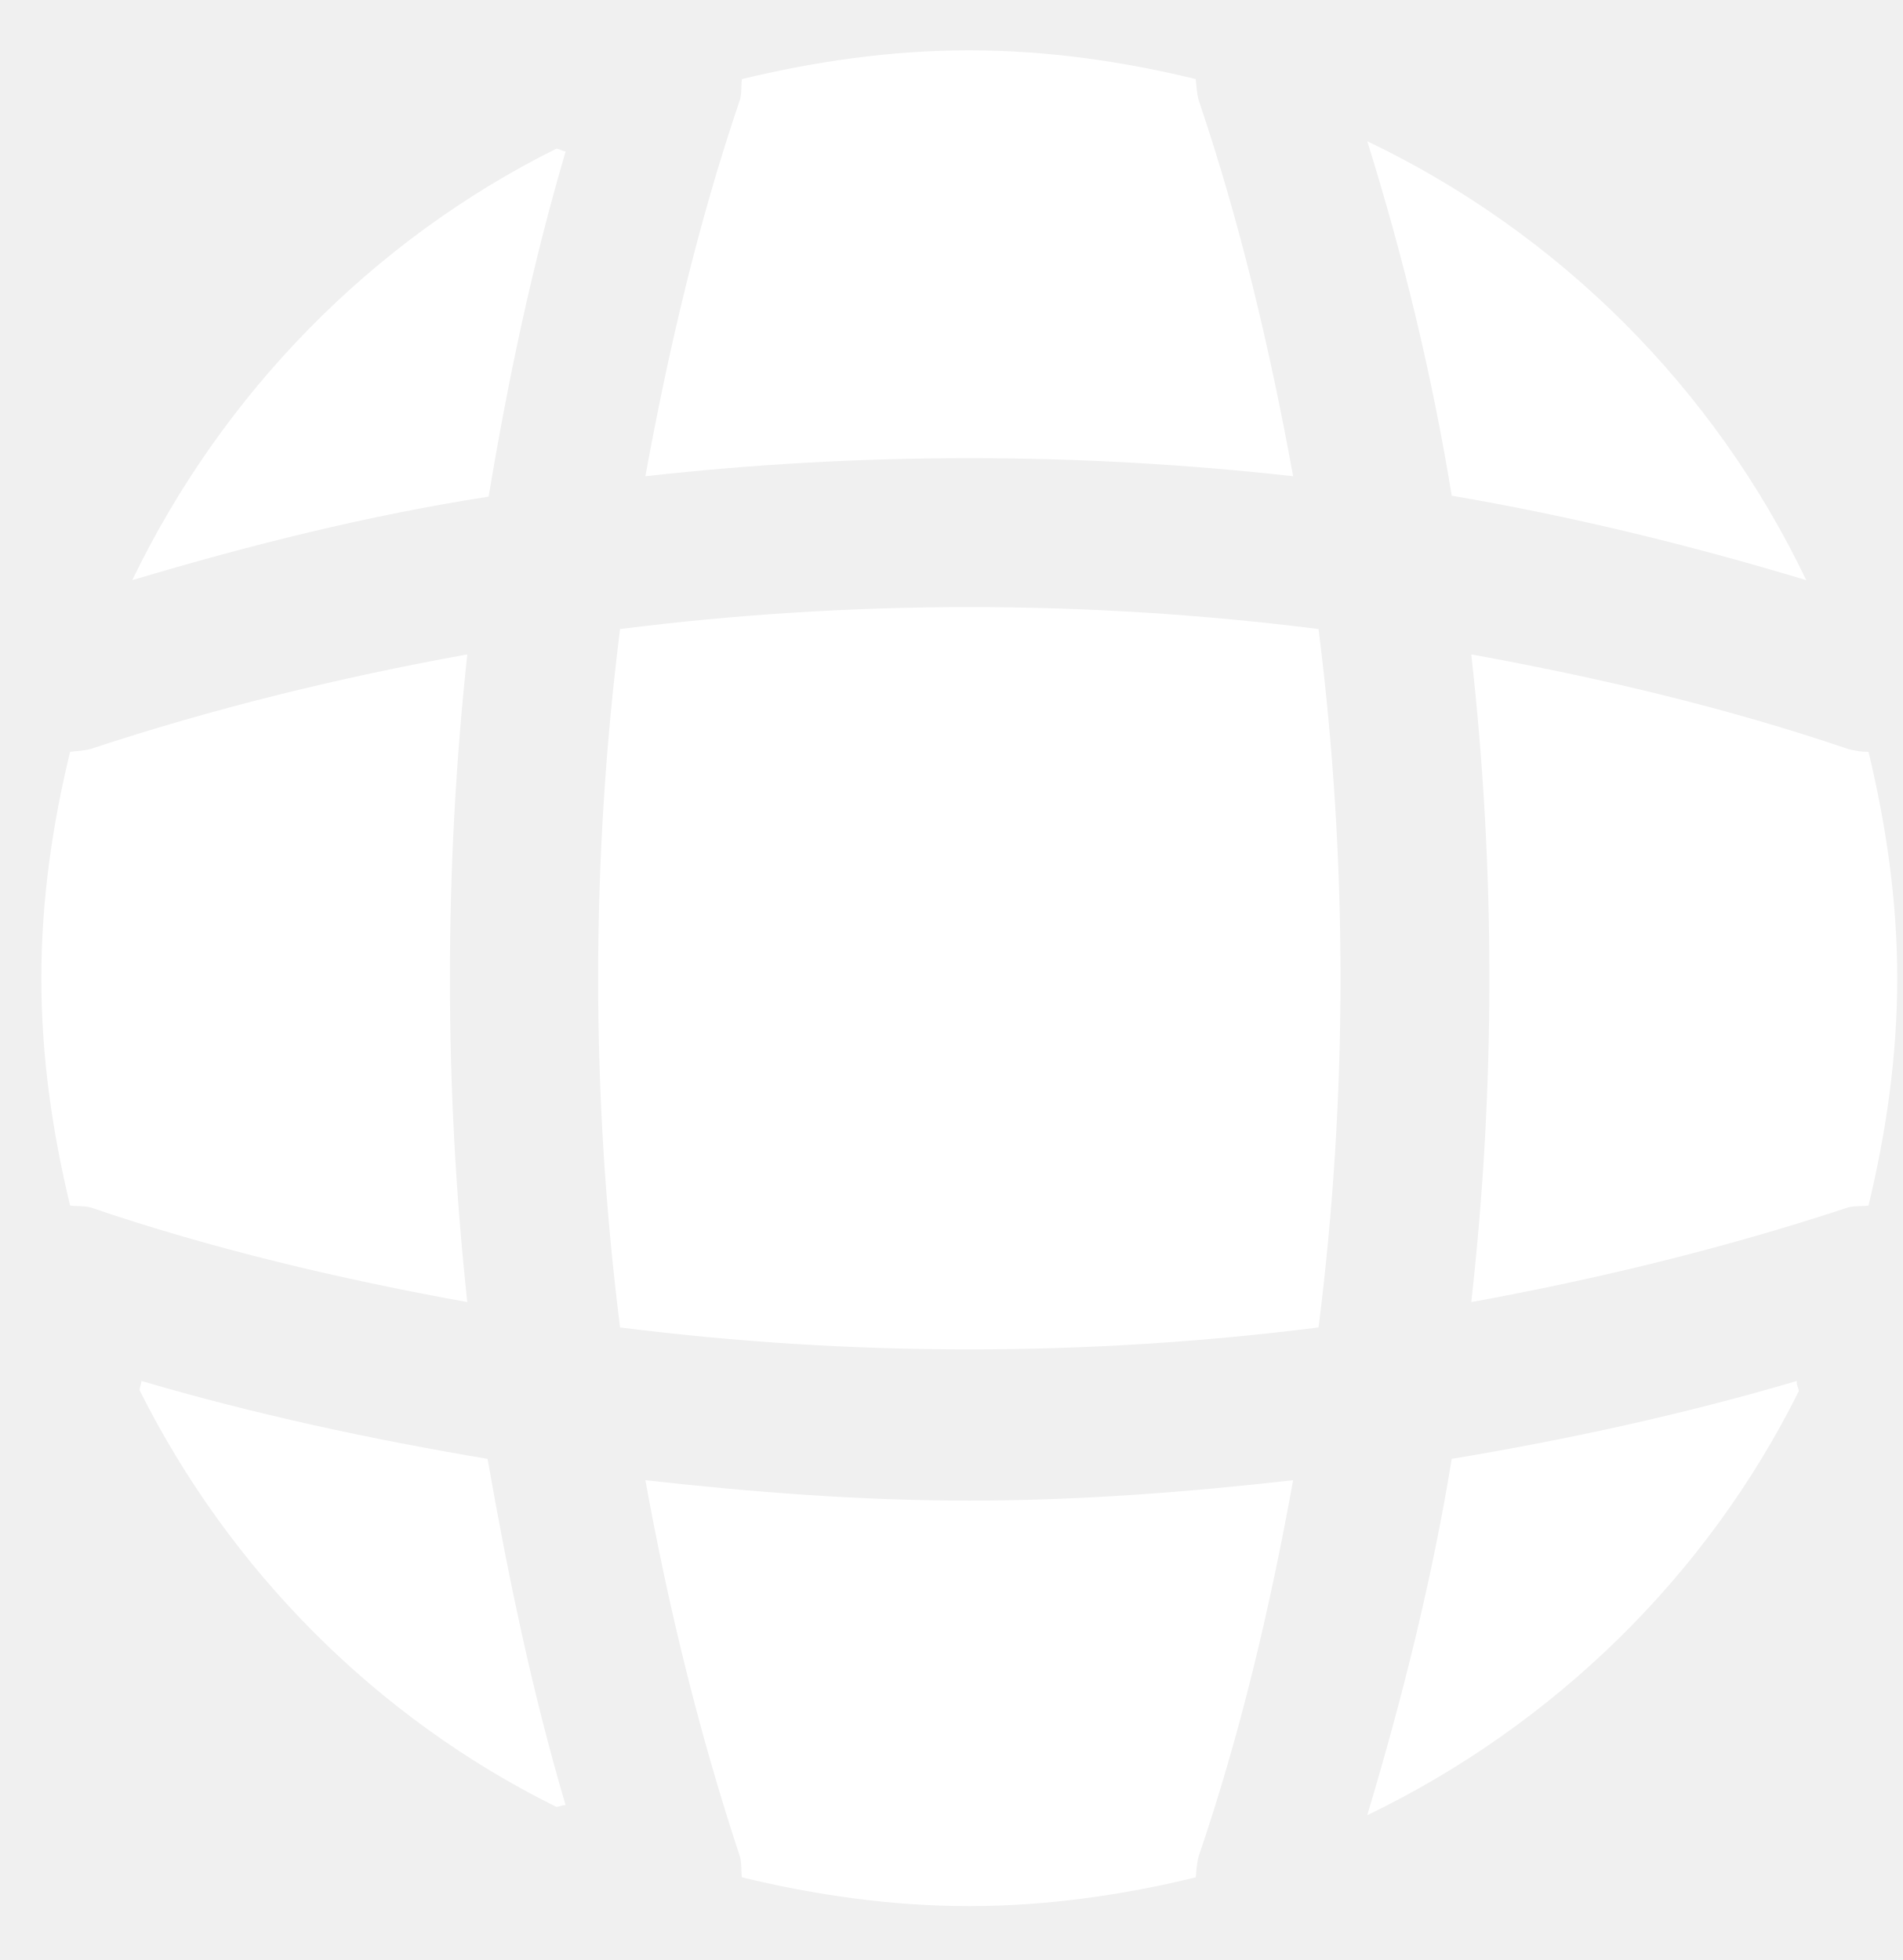
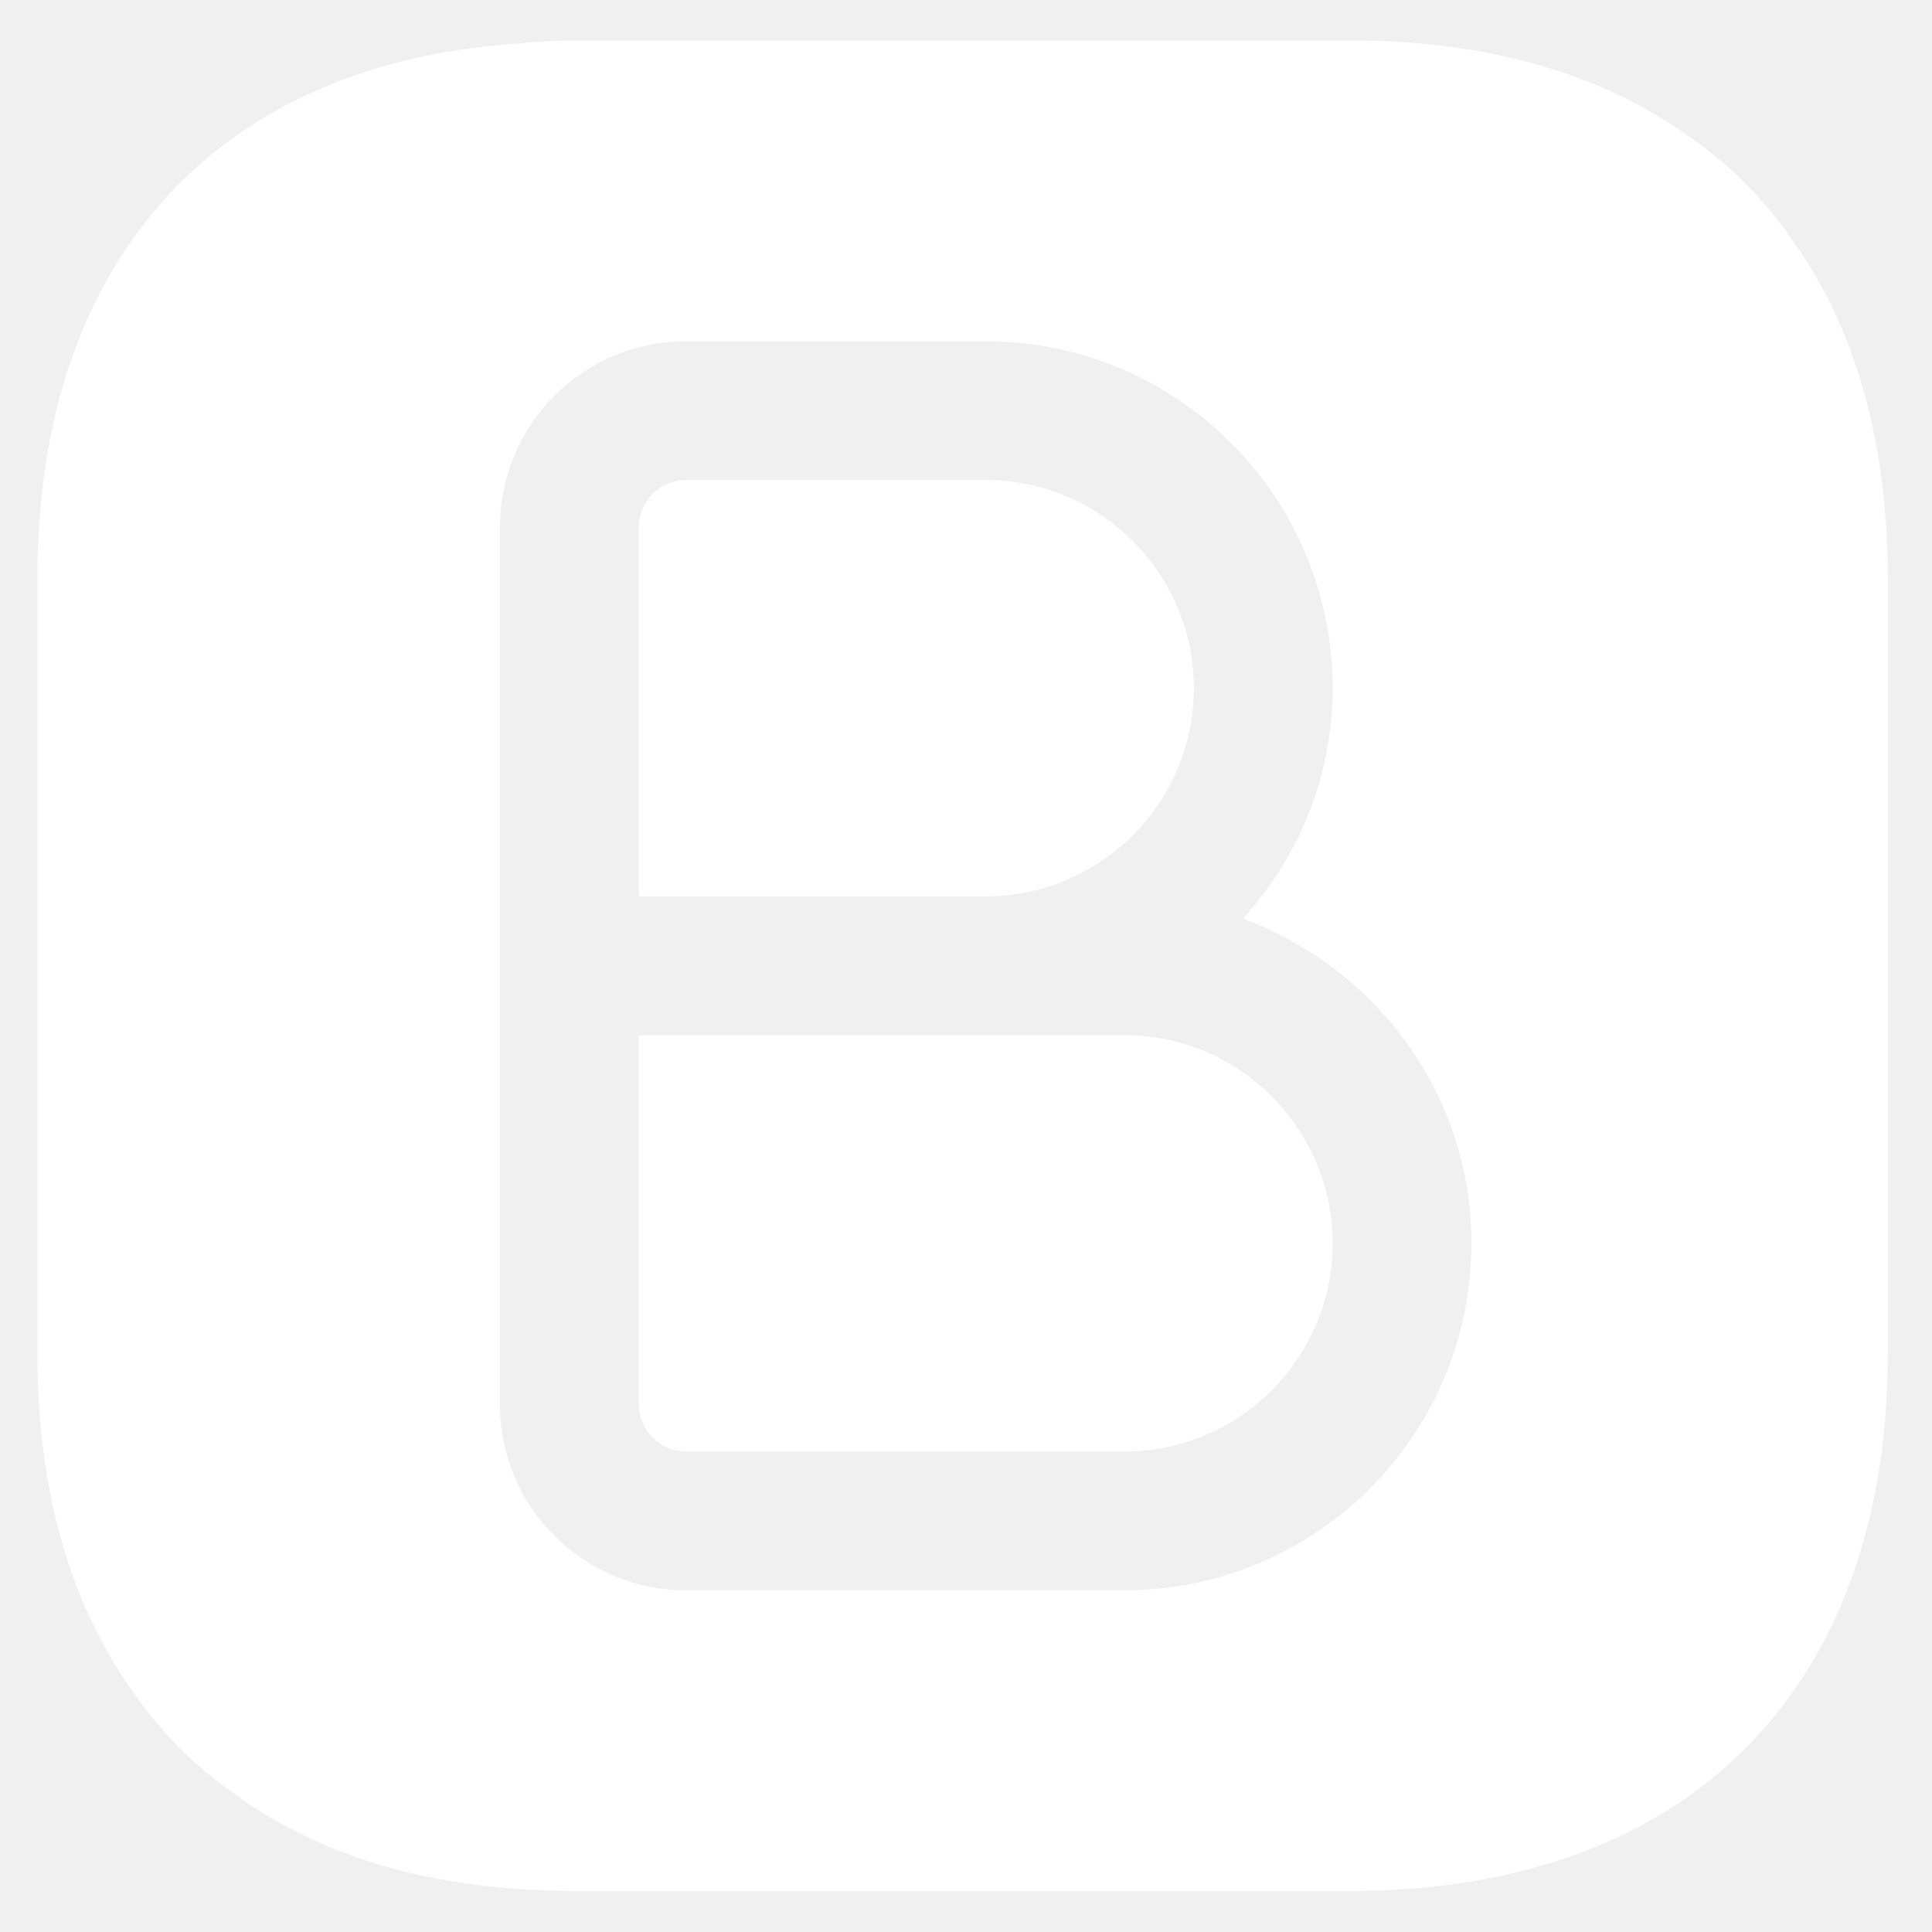
- <svg xmlns="http://www.w3.org/2000/svg" width="33" height="34" viewBox="0 0 33 34" fill="none">
-   <path d="M9.809 31.311C9.761 31.311 9.697 31.343 9.648 31.343C6.526 29.798 3.983 27.238 2.421 24.116C2.421 24.067 2.453 24.003 2.453 23.955C4.417 24.534 6.445 24.969 8.457 25.307C8.811 27.335 9.23 29.347 9.809 31.311Z" fill="white" />
-   <path d="M31.2 24.132C29.607 27.335 26.951 29.927 23.715 31.488C24.327 29.444 24.842 27.383 25.18 25.307C27.208 24.969 29.204 24.534 31.168 23.955C31.152 24.019 31.2 24.084 31.2 24.132Z" fill="white" />
-   <path d="M31.329 10.064C29.301 9.452 27.257 8.953 25.18 8.599C24.842 6.523 24.343 4.462 23.715 2.45C27.047 4.044 29.735 6.732 31.329 10.064Z" fill="white" />
-   <path d="M9.811 2.627C9.232 4.591 8.813 6.587 8.475 8.615C6.399 8.937 4.339 9.452 2.294 10.064C3.856 6.828 6.447 4.173 9.65 2.579C9.699 2.579 9.763 2.627 9.811 2.627Z" fill="white" />
-   <path d="M22.429 8.261C18.695 7.843 14.928 7.843 11.194 8.261C11.597 6.056 12.112 3.851 12.836 1.726C12.868 1.597 12.852 1.501 12.868 1.372C14.14 1.066 15.444 0.873 16.812 0.873C18.164 0.873 19.484 1.066 20.739 1.372C20.755 1.501 20.755 1.597 20.787 1.726C21.512 3.867 22.027 6.056 22.429 8.261Z" fill="white" />
-   <path d="M8.105 22.587C5.884 22.184 3.695 21.669 1.57 20.945C1.441 20.913 1.345 20.929 1.216 20.913C0.91 19.641 0.717 18.337 0.717 16.969C0.717 15.617 0.91 14.297 1.216 13.042C1.345 13.026 1.441 13.026 1.57 12.993C3.711 12.285 5.884 11.754 8.105 11.352C7.703 15.086 7.703 18.852 8.105 22.587Z" fill="white" />
-   <path d="M32.907 16.969C32.907 18.337 32.714 19.641 32.409 20.913C32.28 20.929 32.183 20.913 32.054 20.945C29.914 21.653 27.725 22.184 25.519 22.587C25.938 18.852 25.938 15.086 25.519 11.352C27.725 11.754 29.93 12.269 32.054 12.993C32.183 13.026 32.28 13.042 32.409 13.042C32.714 14.313 32.907 15.617 32.907 16.969Z" fill="white" />
-   <path d="M22.429 25.677C22.027 27.898 21.512 30.088 20.787 32.212C20.755 32.341 20.755 32.438 20.739 32.566C19.484 32.872 18.164 33.065 16.812 33.065C15.444 33.065 14.14 32.872 12.868 32.566C12.852 32.438 12.868 32.341 12.836 32.212C12.128 30.072 11.597 27.898 11.194 25.677C13.061 25.887 14.928 26.031 16.812 26.031C18.695 26.031 20.578 25.887 22.429 25.677Z" fill="white" />
-   <path d="M22.87 23.027C18.845 23.535 14.781 23.535 10.755 23.027C10.248 19.001 10.248 14.938 10.755 10.912C14.781 10.404 18.845 10.404 22.87 10.912C23.378 14.938 23.378 19.001 22.87 23.027Z" fill="white" />
+ <svg xmlns="http://www.w3.org/2000/svg" width="33" height="33" viewBox="0 0 33 33" fill="none">
+   <path d="M19.207 17.681H16.836H10.91V23.987C10.91 24.429 11.274 24.793 11.716 24.793H19.207C21.166 24.793 22.763 23.197 22.763 21.237C22.763 19.277 21.166 17.681 19.207 17.681Z" fill="white" />
+   <path d="M20.392 11.755C20.392 9.795 18.796 8.199 16.836 8.199H11.716C11.274 8.199 10.91 8.562 10.91 9.005V15.31H16.836C18.796 15.31 20.392 13.714 20.392 11.755Z" fill="white" />
+   <path d="M30.585 4.059C30.127 3.395 29.542 2.81 28.878 2.352C27.377 1.261 25.418 0.692 23.063 0.692H9.82C9.503 0.692 9.187 0.708 8.887 0.74C3.704 1.072 0.638 4.438 0.638 9.874V23.117C0.638 25.472 1.207 27.432 2.297 28.933C2.755 29.597 3.34 30.182 4.004 30.64C5.3 31.588 6.943 32.141 8.887 32.268C9.187 32.283 9.503 32.299 9.82 32.299H23.063C28.815 32.299 32.245 28.87 32.245 23.117V9.874C32.245 7.519 31.676 5.56 30.585 4.059ZM19.207 27.163H11.716C9.962 27.163 8.539 25.741 8.539 23.987V16.496V9.005C8.539 7.251 9.962 5.829 11.716 5.829H16.836C20.108 5.829 22.762 8.483 22.762 11.755C22.762 13.272 22.178 14.647 21.23 15.69C23.489 16.527 25.133 18.677 25.133 21.237C25.133 24.508 22.478 27.163 19.207 27.163Z" fill="white" />
</svg>
